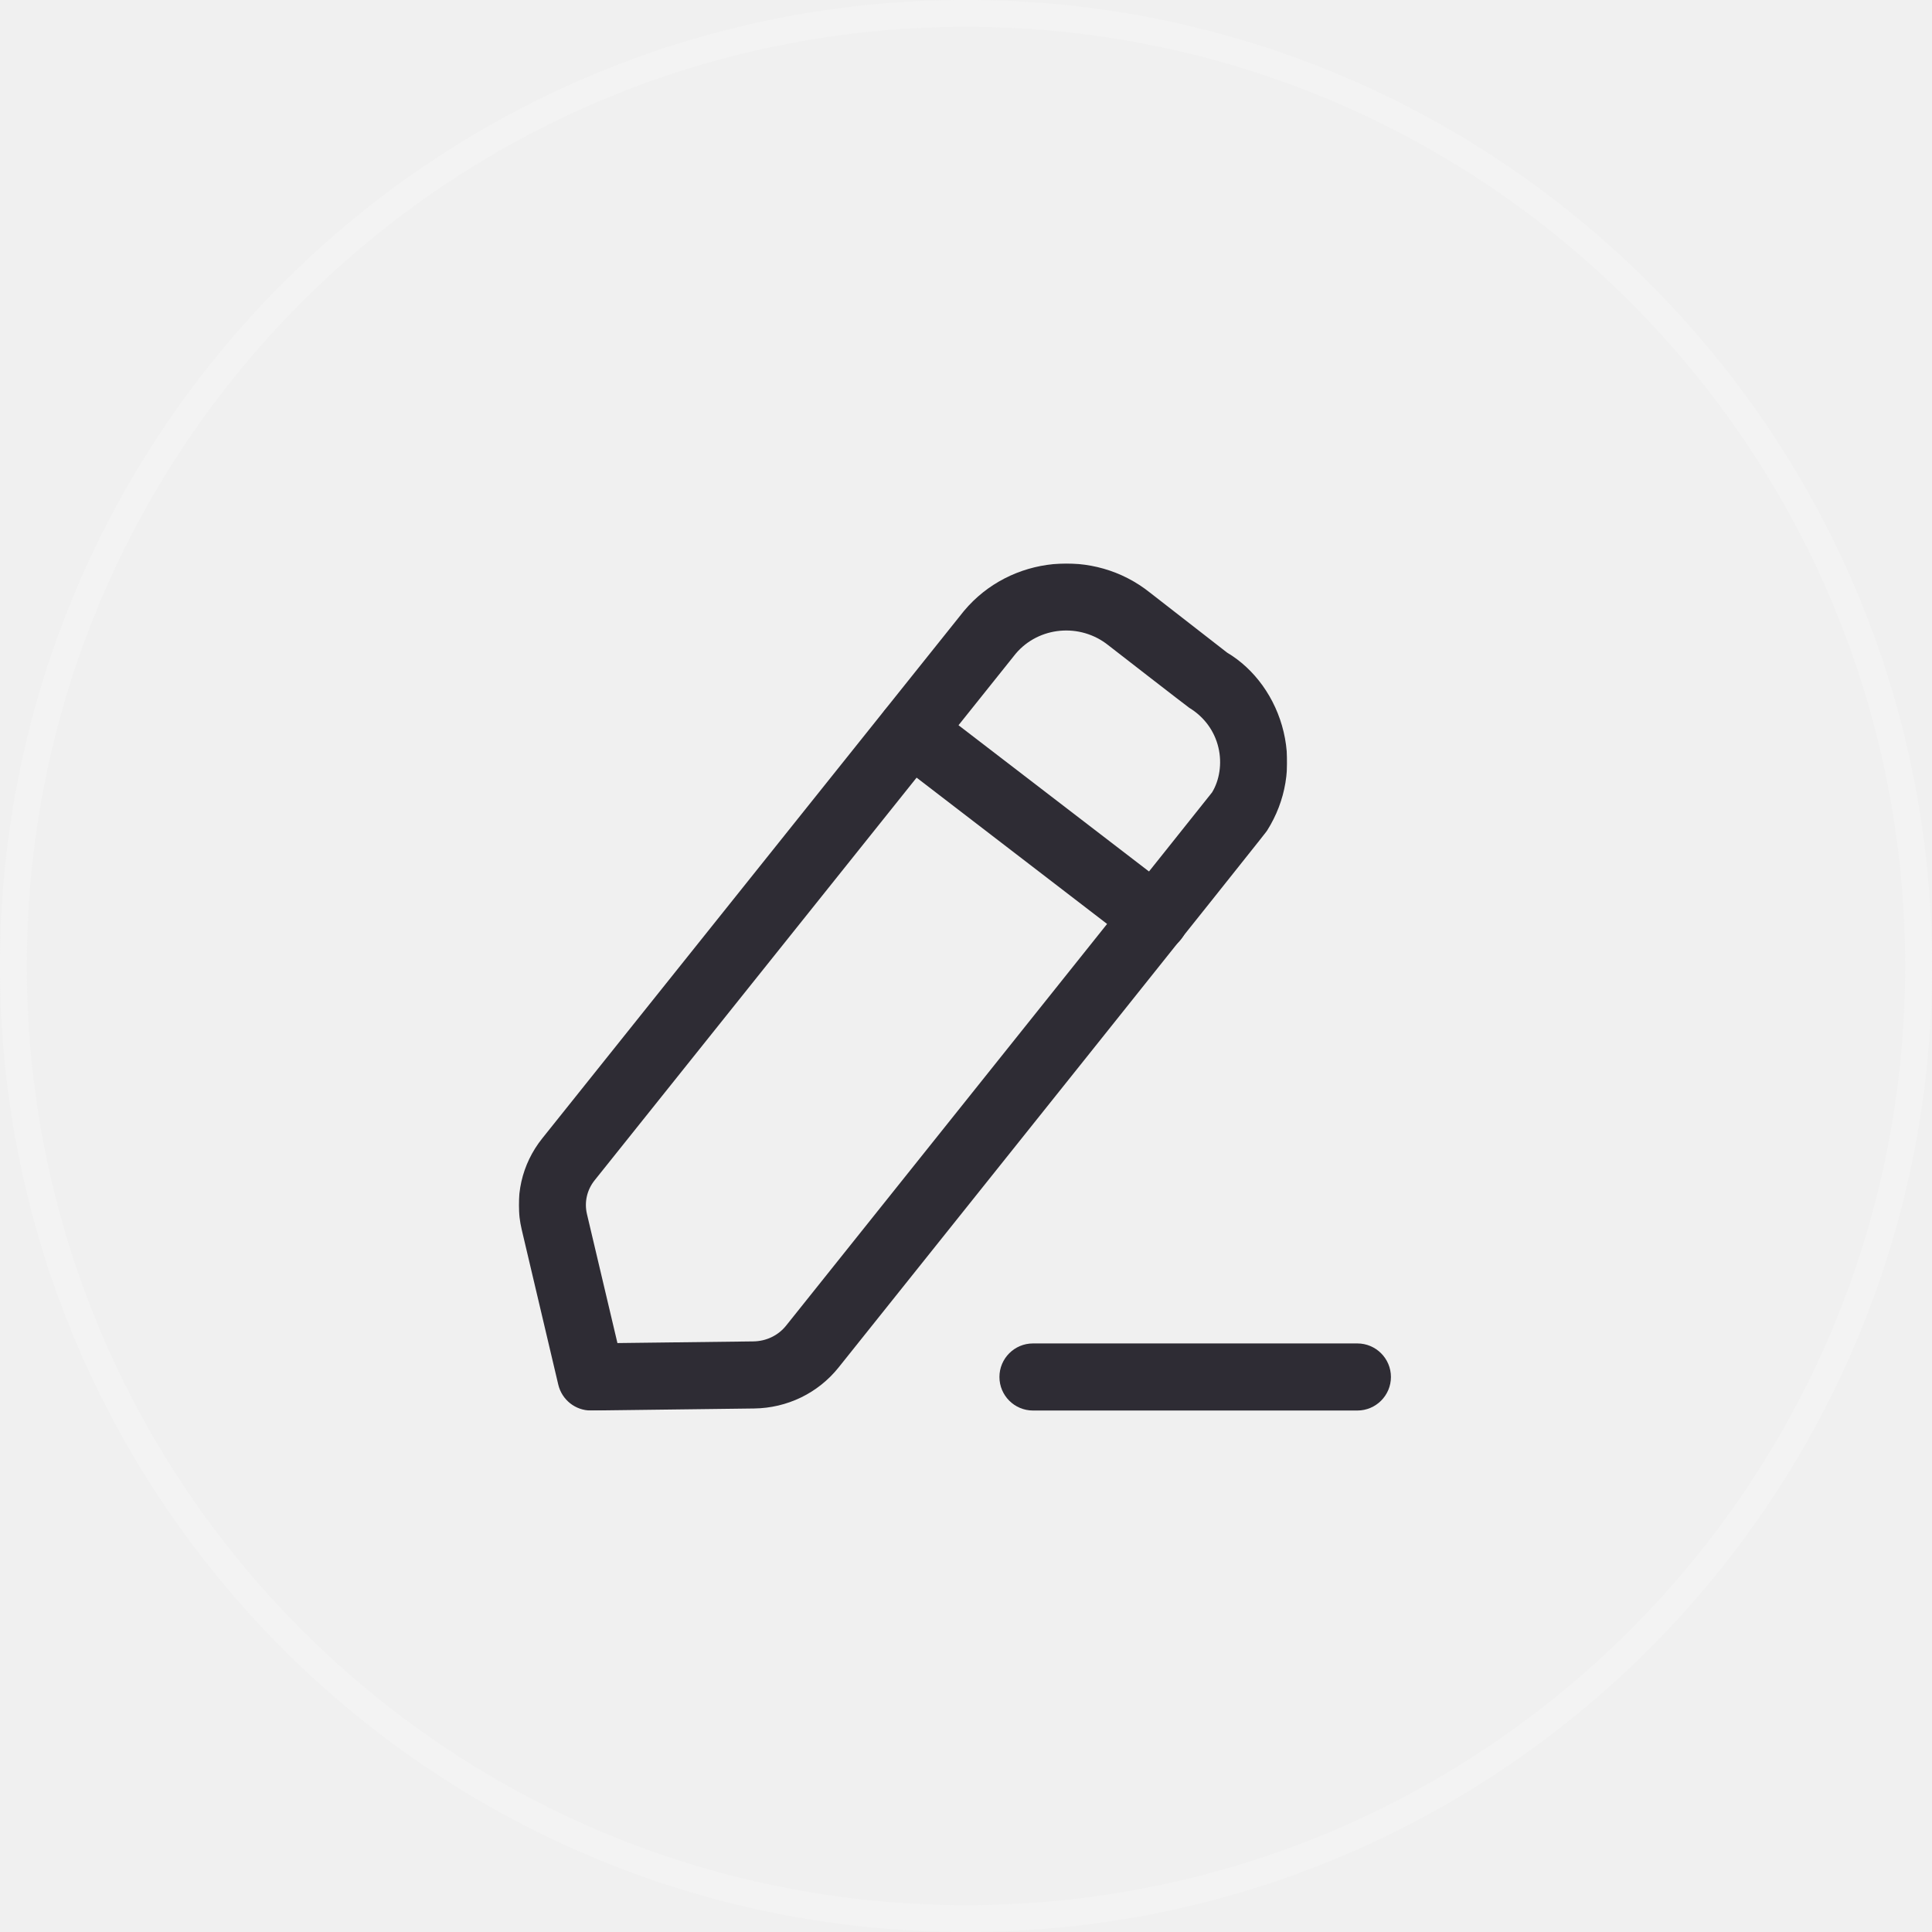
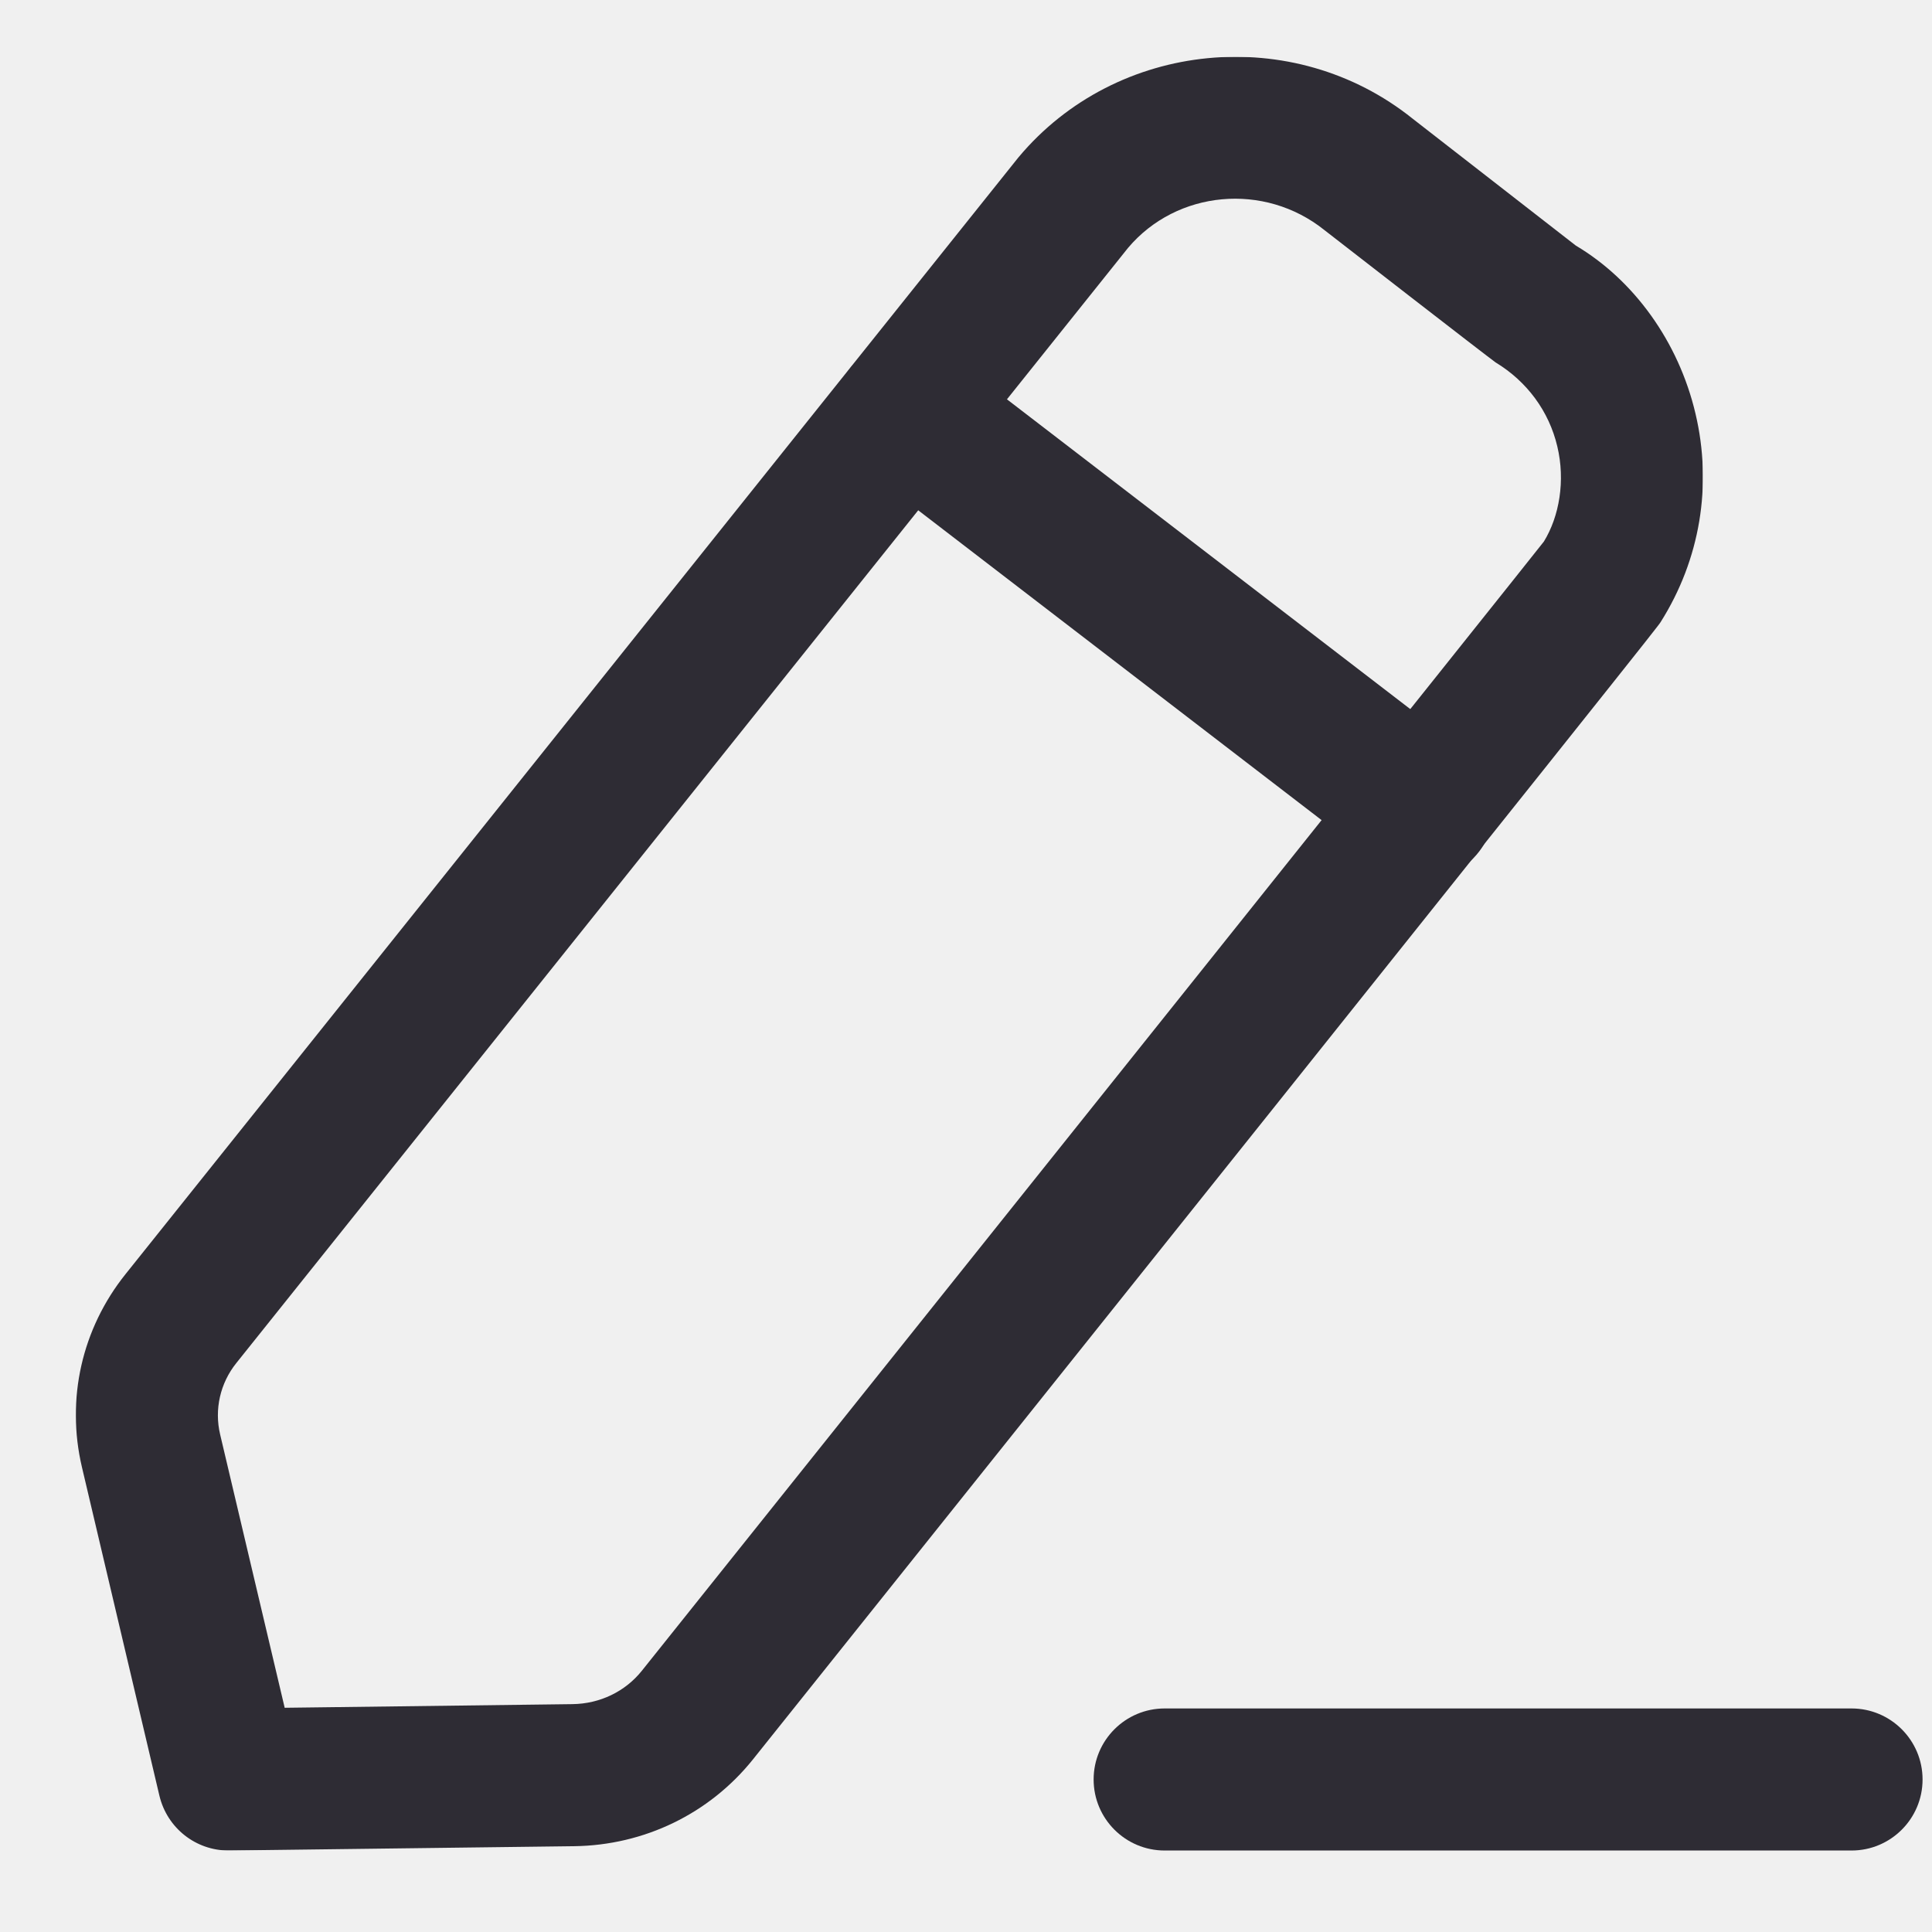
- <svg xmlns="http://www.w3.org/2000/svg" width="36" height="36" viewBox="0 0 36 36" fill="none">
-   <circle cx="18" cy="18" r="17.75" stroke="#F3F3F3" stroke-width="0.5" />
-   <path fill-rule="evenodd" clip-rule="evenodd" d="M25.293 26.283H19.248C18.903 26.283 18.623 26.003 18.623 25.658C18.623 25.313 18.903 25.033 19.248 25.033H25.293C25.637 25.033 25.918 25.313 25.918 25.658C25.918 26.003 25.637 26.283 25.293 26.283" fill="#2E2C34" />
-   <mask id="mask0_35_3558" style="mask-type:alpha" maskUnits="userSpaceOnUse" x="9" y="10" width="15" height="17">
-     <path fill-rule="evenodd" clip-rule="evenodd" d="M9.667 10.5H23.984V26.283H9.667V10.5Z" fill="white" />
+ <svg xmlns="http://www.w3.org/2000/svg" width="17" height="17" viewBox="0 0 17 17" fill="none">
+   <path fill-rule="evenodd" clip-rule="evenodd" d="M16.292 16.283H10.248C9.903 16.283 9.623 16.003 9.623 15.658C9.623 15.313 9.903 15.033 10.248 15.033H16.292C16.637 15.033 16.917 15.313 16.917 15.658C16.917 16.003 16.637 16.283 16.292 16.283Z" fill="#2E2C34" />
+   <mask id="mask0_35_2505" style="mask-type:alpha" maskUnits="userSpaceOnUse" x="0" y="0" width="15" height="17">
+     <path fill-rule="evenodd" clip-rule="evenodd" d="M0.667 0.5H14.984V16.283H0.667V0.5Z" fill="white" />
  </mask>
-   <g mask="url(#mask0_35_3558)">
-     <path fill-rule="evenodd" clip-rule="evenodd" d="M18.926 12.181L11.08 21.993C10.937 22.172 10.885 22.401 10.937 22.622L11.505 25.026L14.037 24.995C14.278 24.992 14.501 24.885 14.648 24.701C17.329 21.347 22.44 14.952 22.585 14.765C22.721 14.543 22.775 14.23 22.703 13.928C22.63 13.619 22.437 13.357 22.16 13.189C22.101 13.148 20.696 12.058 20.653 12.024C20.125 11.601 19.354 11.674 18.926 12.181V12.181ZM11.011 26.283C10.722 26.283 10.471 26.085 10.403 25.802L9.721 22.91C9.58 22.311 9.72 21.692 10.104 21.212L17.954 11.394C17.957 11.391 17.96 11.386 17.963 11.383C18.824 10.354 20.381 10.202 21.431 11.045C21.472 11.077 22.866 12.161 22.866 12.161C23.373 12.462 23.769 13.002 23.919 13.64C24.068 14.271 23.96 14.923 23.612 15.474C23.586 15.515 23.564 15.55 15.624 25.483C15.241 25.96 14.668 26.237 14.052 26.245L11.02 26.283H11.011Z" fill="#2E2C34" />
+   <g mask="url(#mask0_35_2505)">
+     <path fill-rule="evenodd" clip-rule="evenodd" d="M9.926 2.181L2.08 11.993C1.937 12.171 1.885 12.402 1.937 12.622L2.505 15.027L5.037 14.995C5.278 14.992 5.501 14.885 5.648 14.701C8.329 11.347 13.44 4.952 13.585 4.765C13.721 4.543 13.775 4.23 13.703 3.928C13.63 3.619 13.437 3.357 13.16 3.189C13.101 3.148 11.696 2.058 11.653 2.024C11.125 1.601 10.354 1.674 9.926 2.181ZM2.011 16.283C1.722 16.283 1.471 16.085 1.403 15.802L0.721 12.91C0.58 12.311 0.72 11.692 1.104 11.212L8.954 1.394C8.957 1.391 8.96 1.387 8.963 1.383C9.824 0.354 11.381 0.202 12.431 1.045C12.472 1.077 13.866 2.161 13.866 2.161C14.373 2.462 14.769 3.002 14.919 3.64C15.068 4.271 14.96 4.923 14.612 5.474C14.586 5.515 14.564 5.55 6.624 15.483C6.241 15.96 5.668 16.237 5.052 16.245L2.02 16.283H2.011Z" fill="#2E2C34" />
  </g>
-   <path fill-rule="evenodd" clip-rule="evenodd" d="M21.52 17.737C21.386 17.737 21.253 17.695 21.139 17.608L16.595 14.118C16.322 13.908 16.27 13.517 16.48 13.242C16.691 12.968 17.083 12.917 17.357 13.127L21.901 16.616C22.175 16.826 22.226 17.219 22.015 17.493C21.893 17.653 21.707 17.737 21.52 17.737" fill="#2E2C34" />
+   <path fill-rule="evenodd" clip-rule="evenodd" d="M12.52 7.737C12.386 7.737 12.253 7.695 12.139 7.608L7.595 4.118C7.322 3.908 7.27 3.517 7.48 3.241C7.691 2.968 8.083 2.917 8.357 3.127L12.901 6.617C13.175 6.827 13.226 7.219 13.015 7.493C12.893 7.653 12.707 7.737 12.52 7.737Z" fill="#2E2C34" />
</svg>
